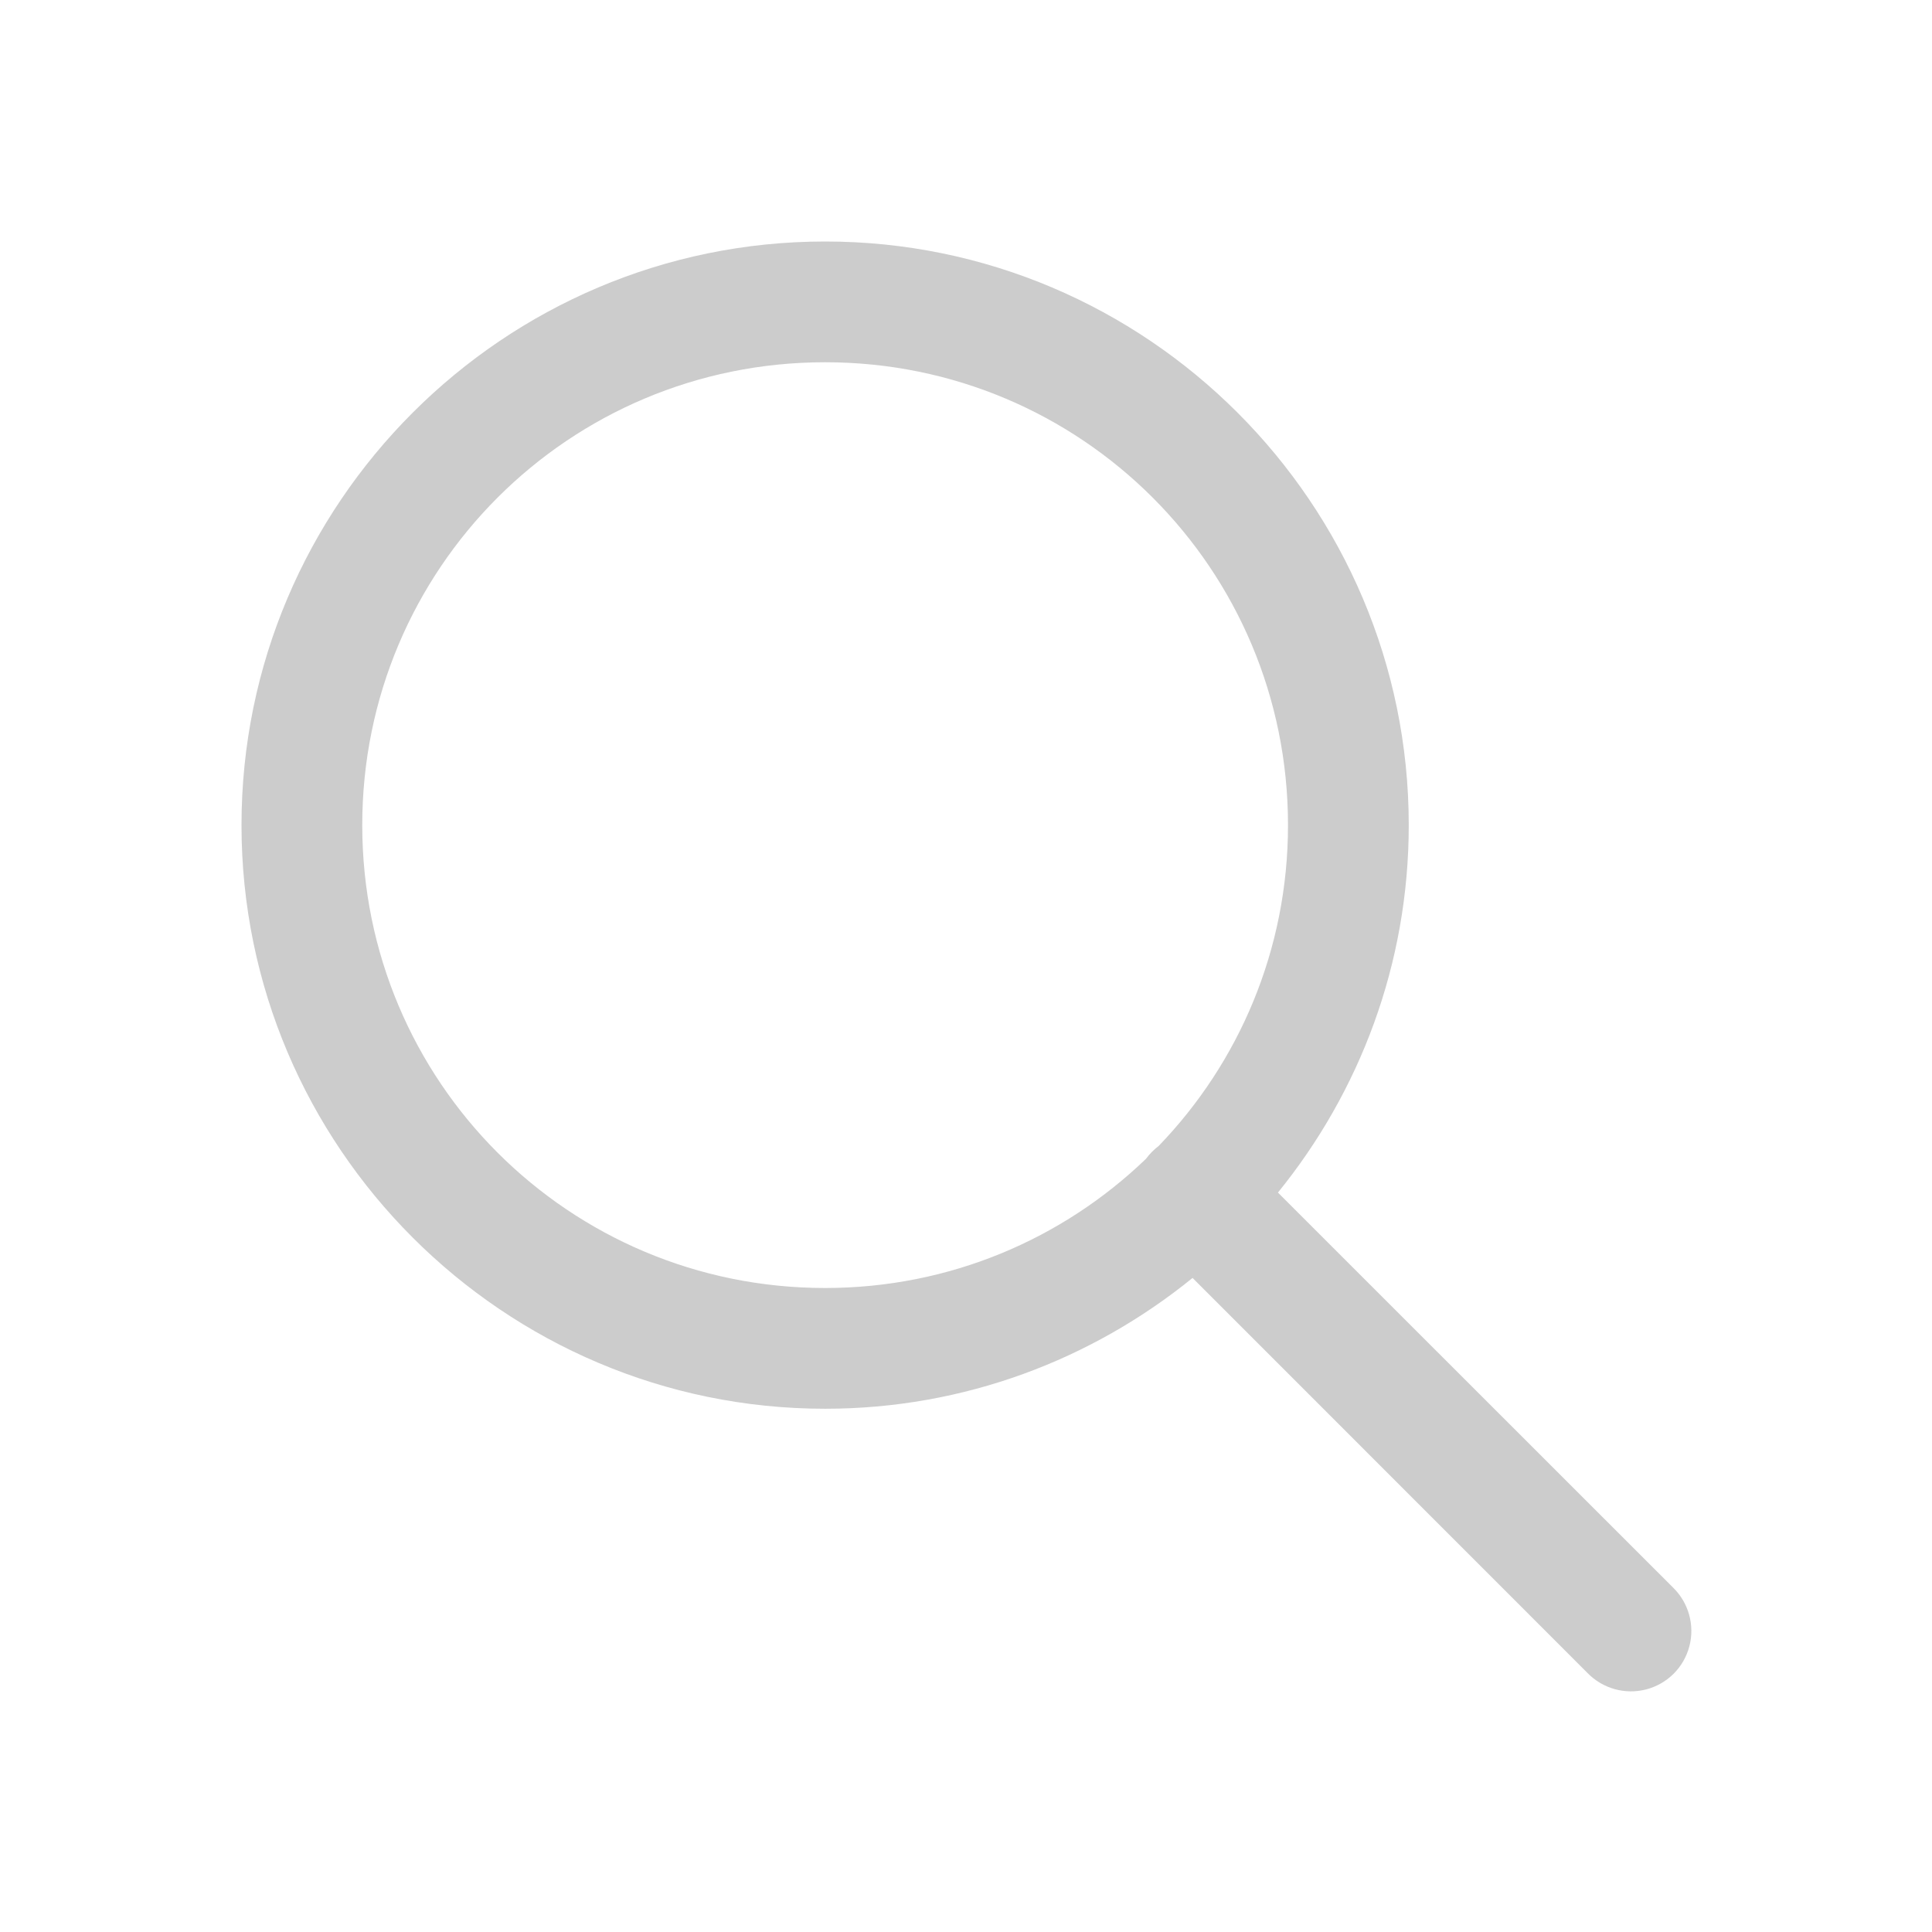
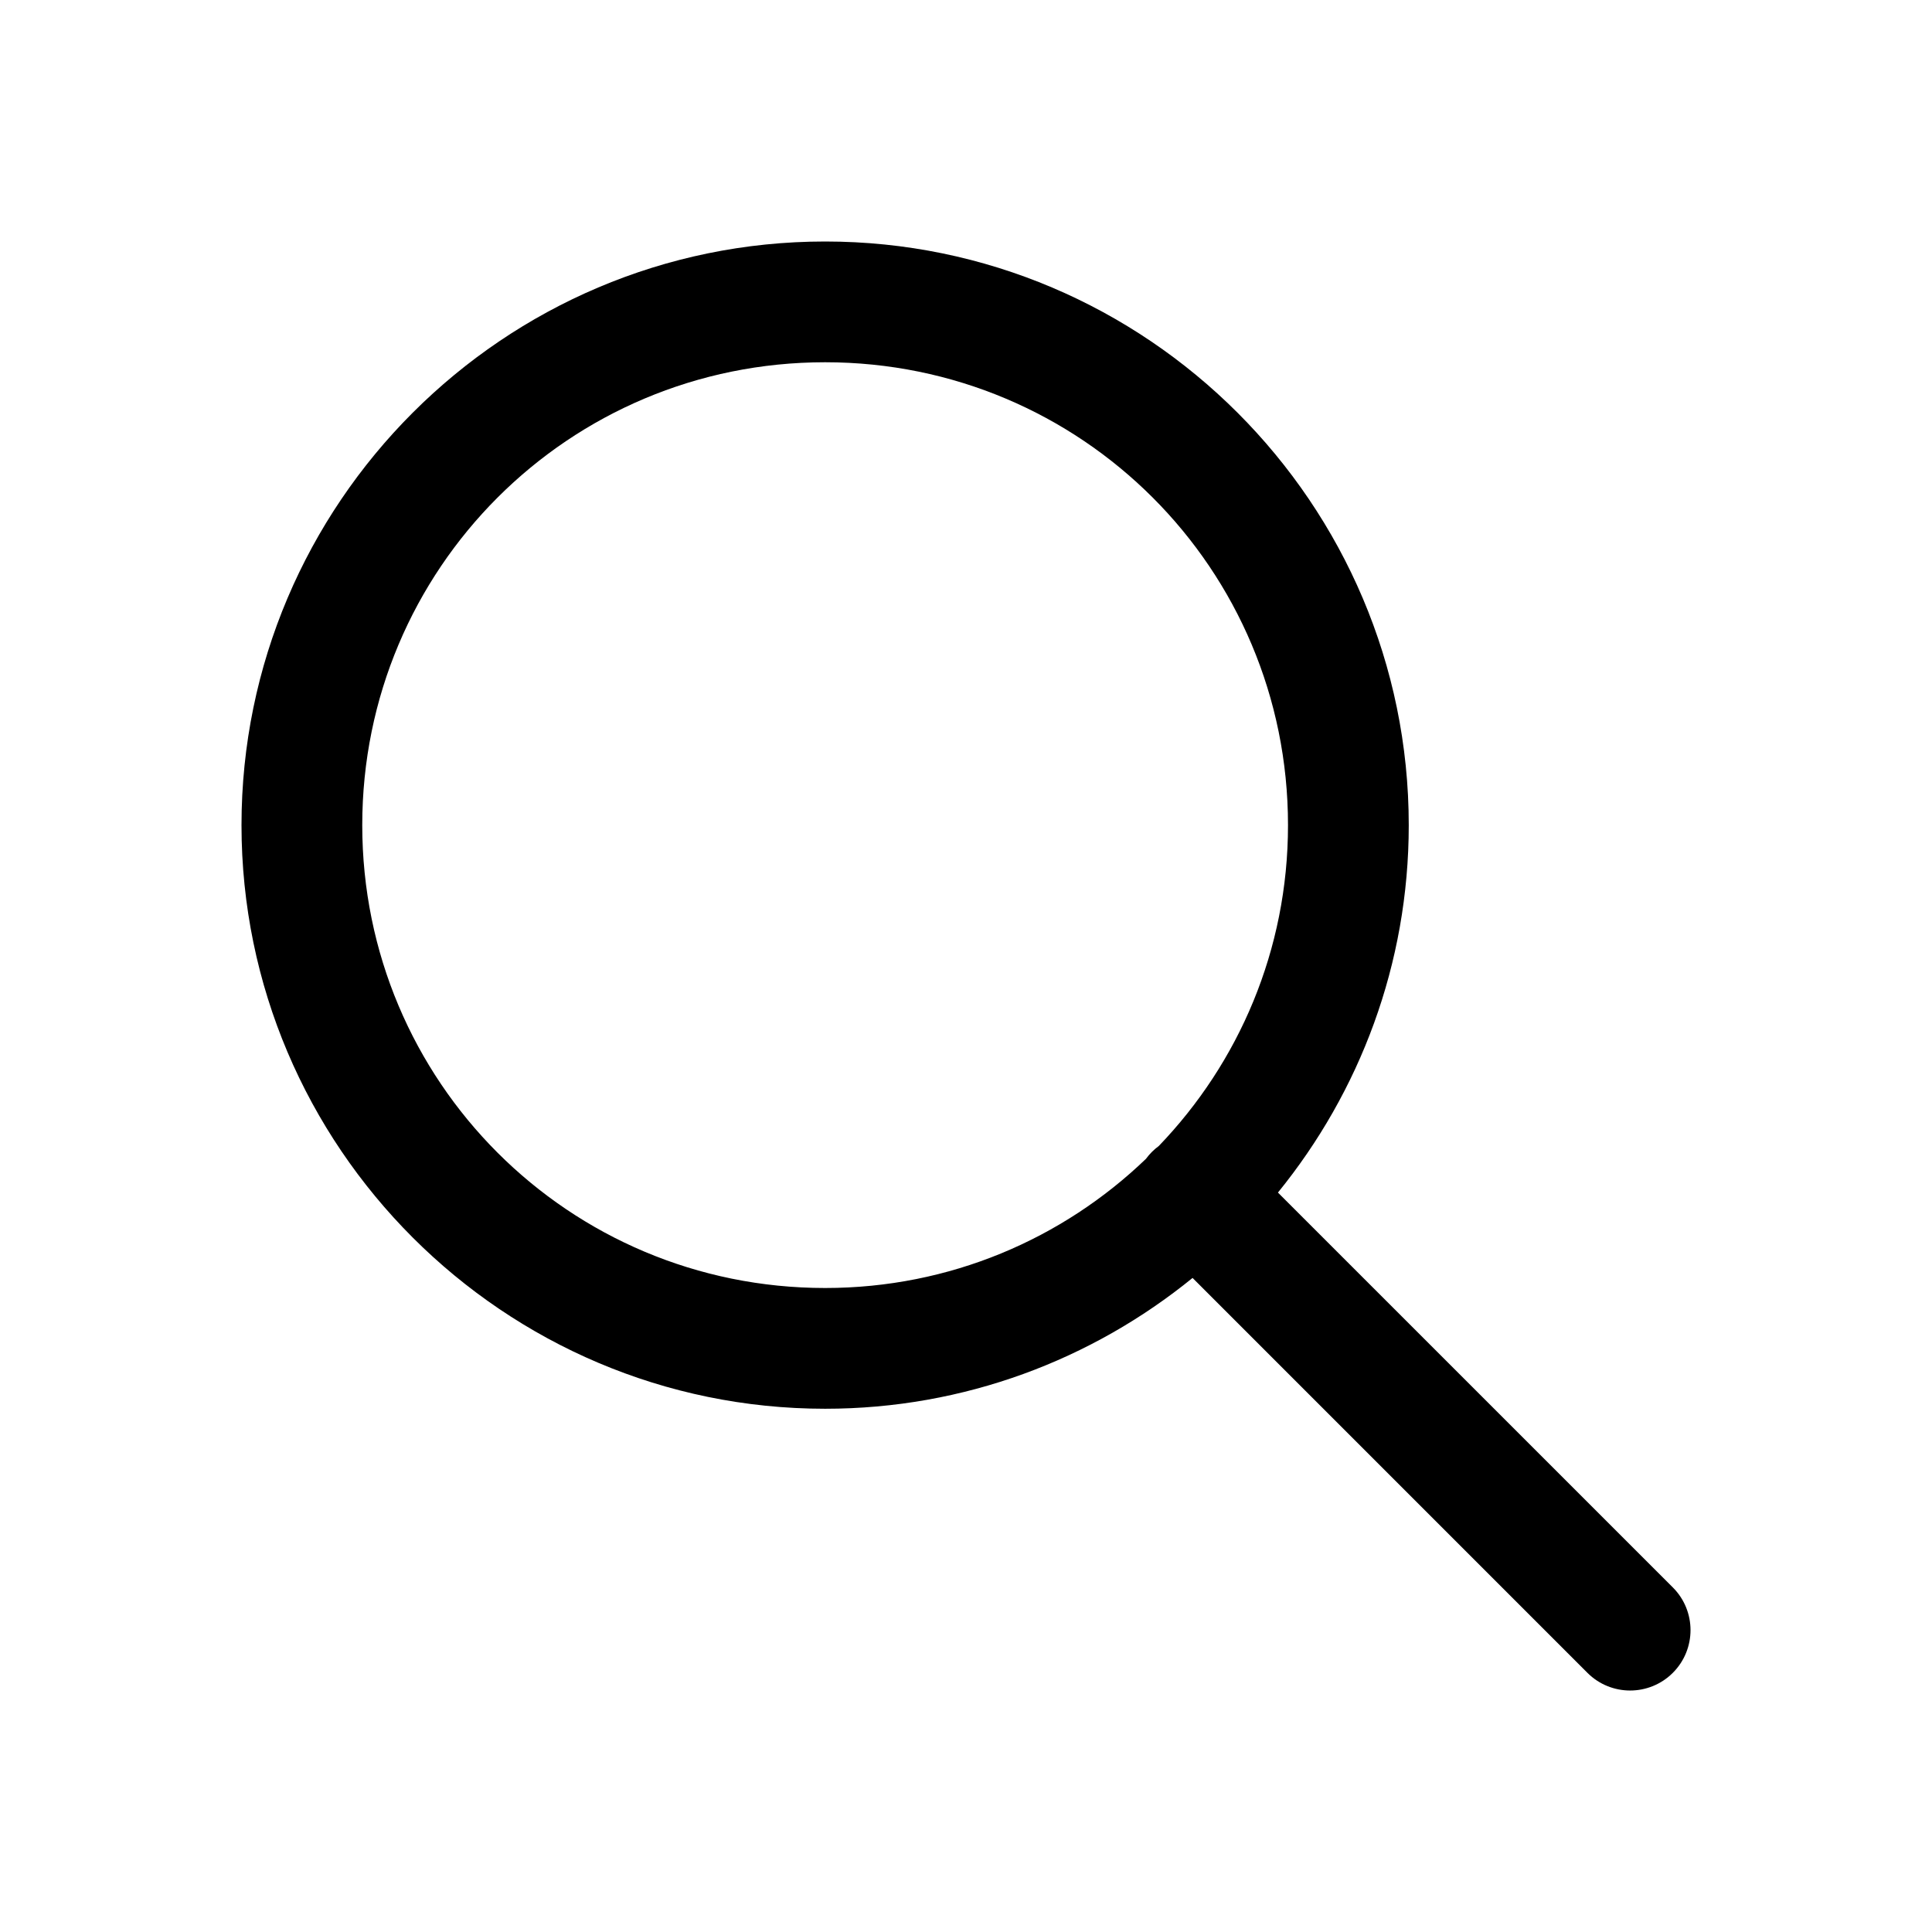
- <svg xmlns="http://www.w3.org/2000/svg" viewBox="0 0 48 48" width="48px" height="48px">
-   <g id="surface16120872">
-     <path style=" stroke:none;fill-rule:nonzero;fill:rgb(80%,80%,80%);fill-opacity:1;" d="M 20.5 6 C 12.508 6 6 12.508 6 20.5 C 6 28.492 12.508 35 20.5 35 C 23.957 35 27.133 33.777 29.629 31.75 L 39.438 41.562 C 39.816 41.953 40.375 42.109 40.898 41.973 C 41.426 41.836 41.836 41.426 41.973 40.898 C 42.109 40.375 41.953 39.816 41.562 39.438 L 31.75 29.629 C 33.777 27.133 35 23.957 35 20.5 C 35 12.508 28.492 6 20.5 6 Z M 20.5 9 C 26.867 9 32 14.133 32 20.5 C 32 23.602 30.777 26.406 28.789 28.469 C 28.668 28.562 28.562 28.668 28.469 28.793 C 26.406 30.777 23.602 32 20.5 32 C 14.133 32 9 26.867 9 20.5 C 9 14.133 14.133 9 20.5 9 Z M 20.5 9 " />
-   </g>
+ <svg xmlns="http://www.w3.org/2000/svg" fill="#000000" viewBox="0 0 48 48" width="48px" height="48px">
+   <path d="M 20.5 6 C 12.51 6 6 12.51 6 20.5 C 6 28.49 12.51 35 20.5 35 C 23.956 35 27.134 33.779 29.629 31.75 L 39.439 41.561 A 1.5 1.5 0 1 0 41.561 39.439 L 31.75 29.629 C 33.779 27.134 35 23.956 35 20.5 C 35 12.51 28.49 6 20.5 6 z M 20.5 9 C 26.869 9 32 14.131 32 20.5 C 32 23.603 30.776 26.406 28.791 28.471 A 1.5 1.5 0 0 0 28.471 28.791 C 26.406 30.776 23.603 32 20.5 32 C 14.131 32 9 26.869 9 20.5 C 9 14.131 14.131 9 20.5 9 z" />
</svg>
